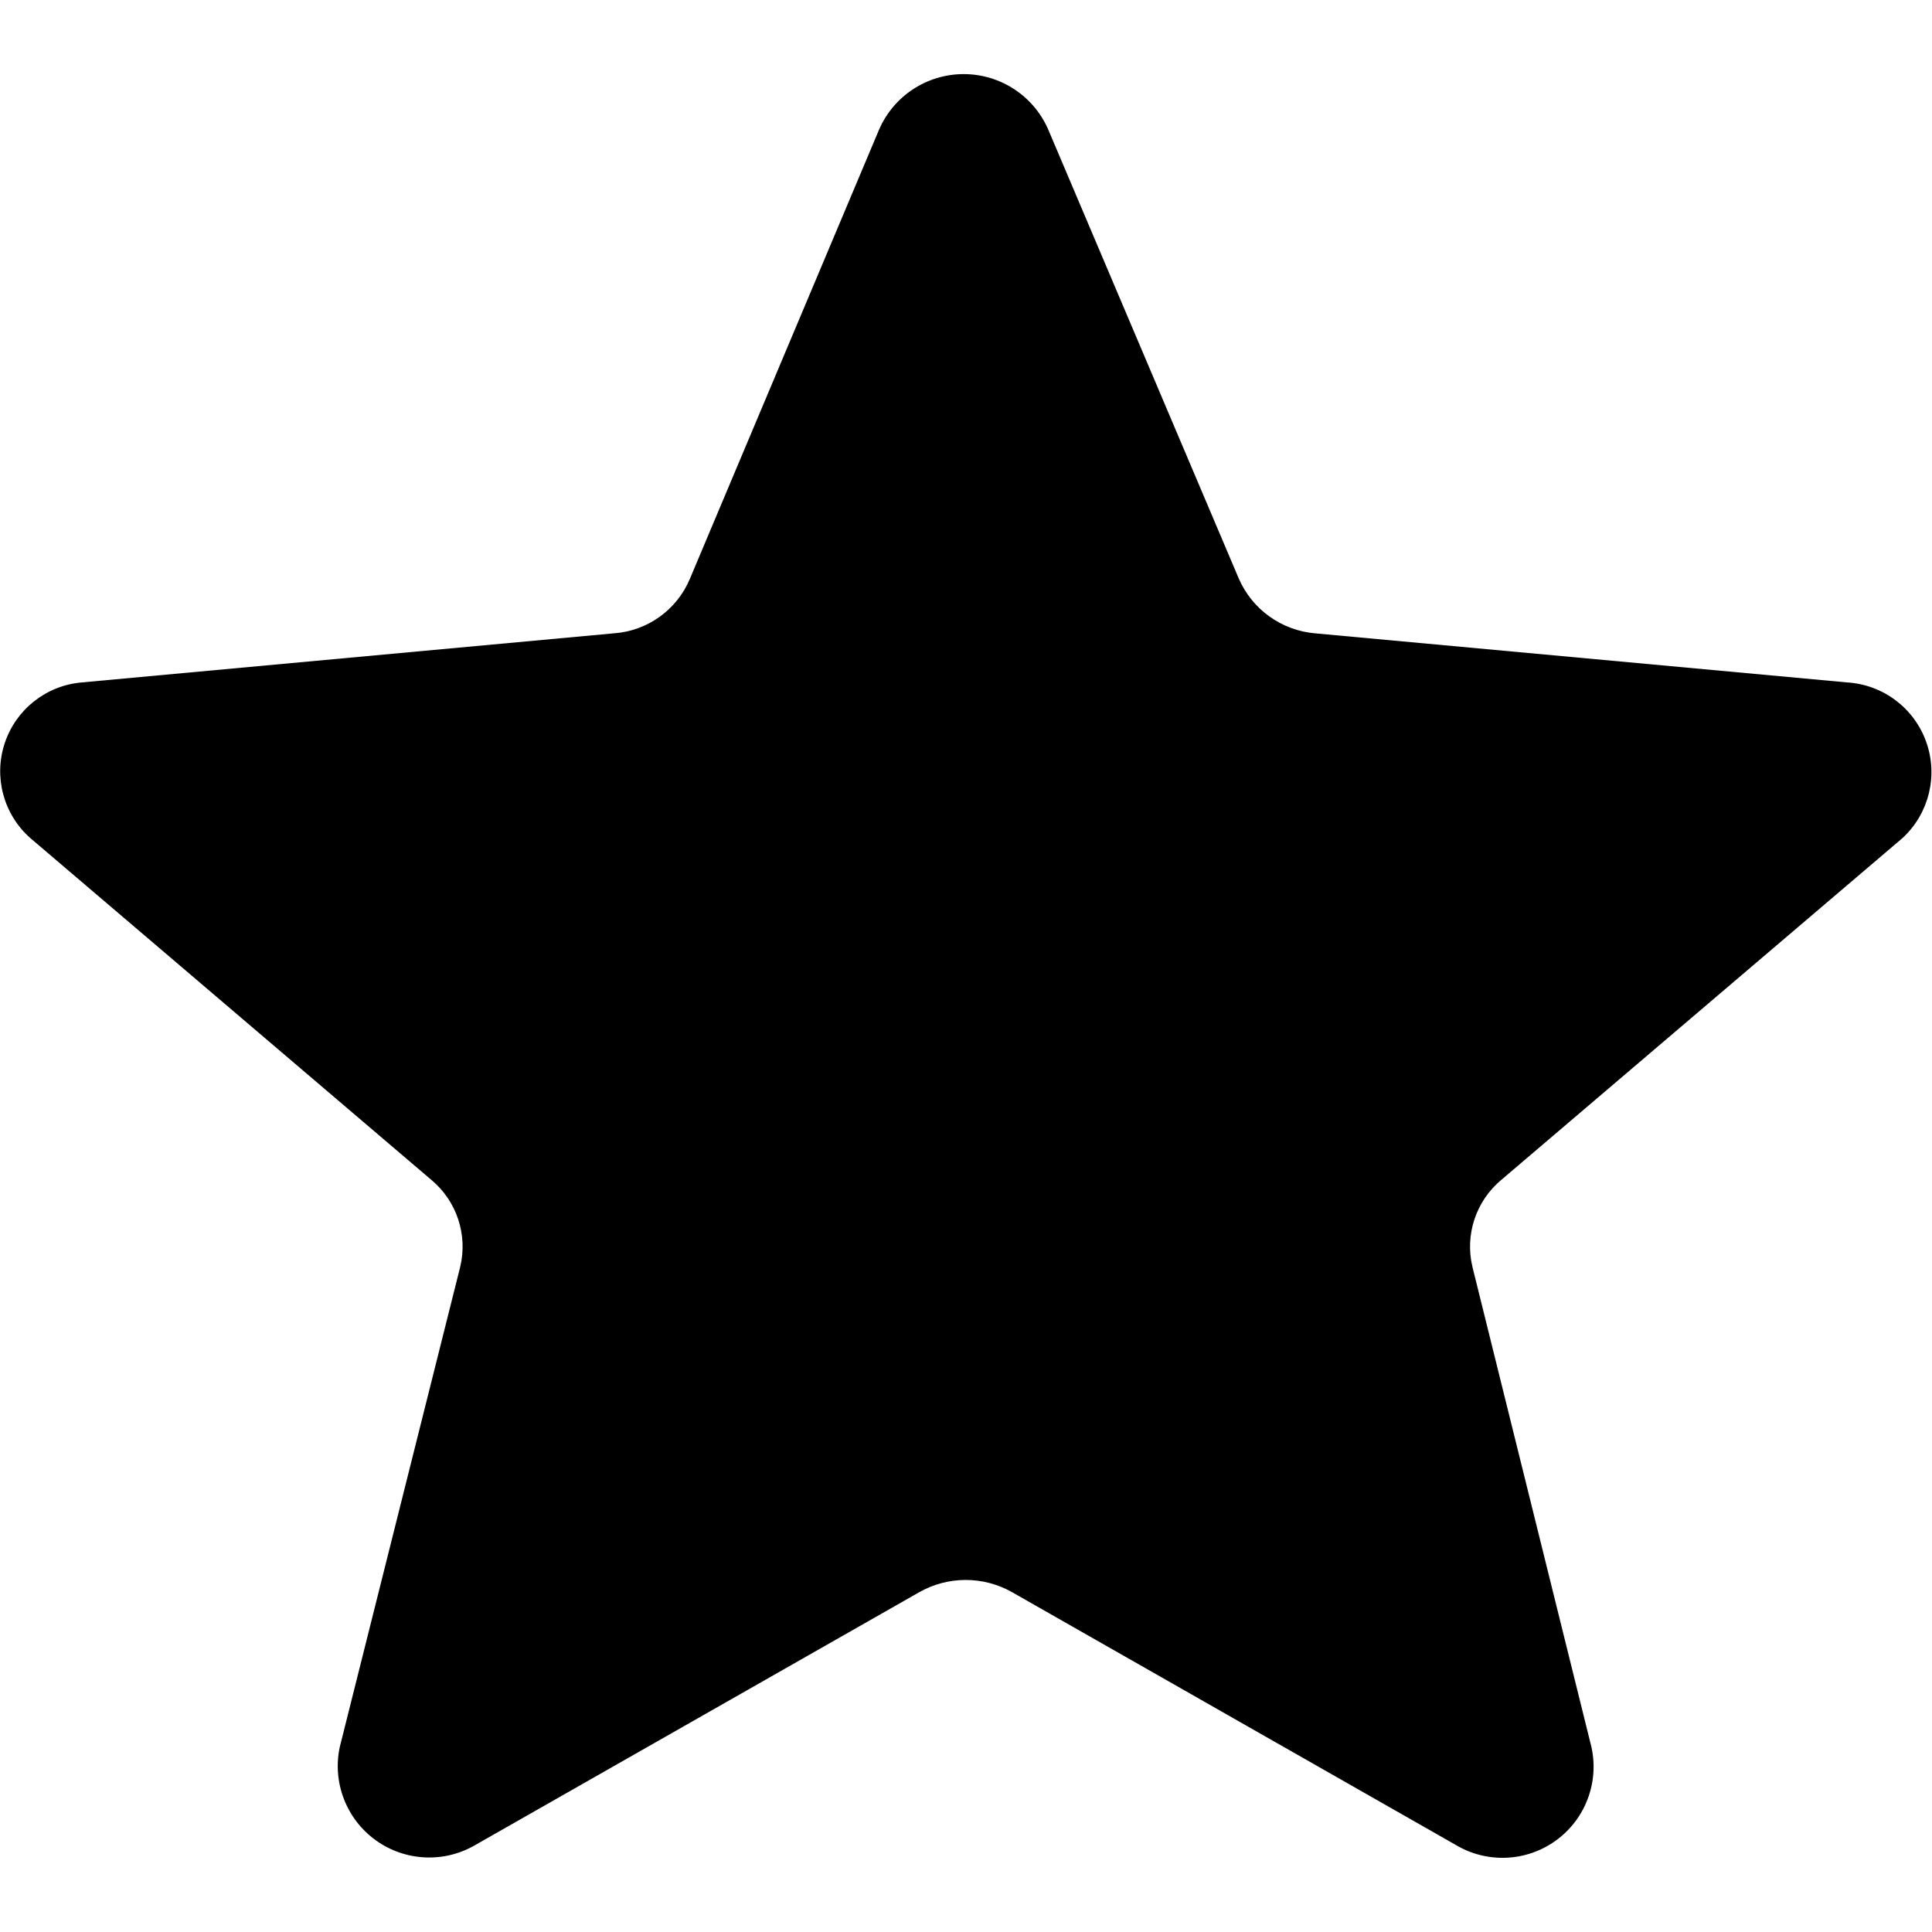
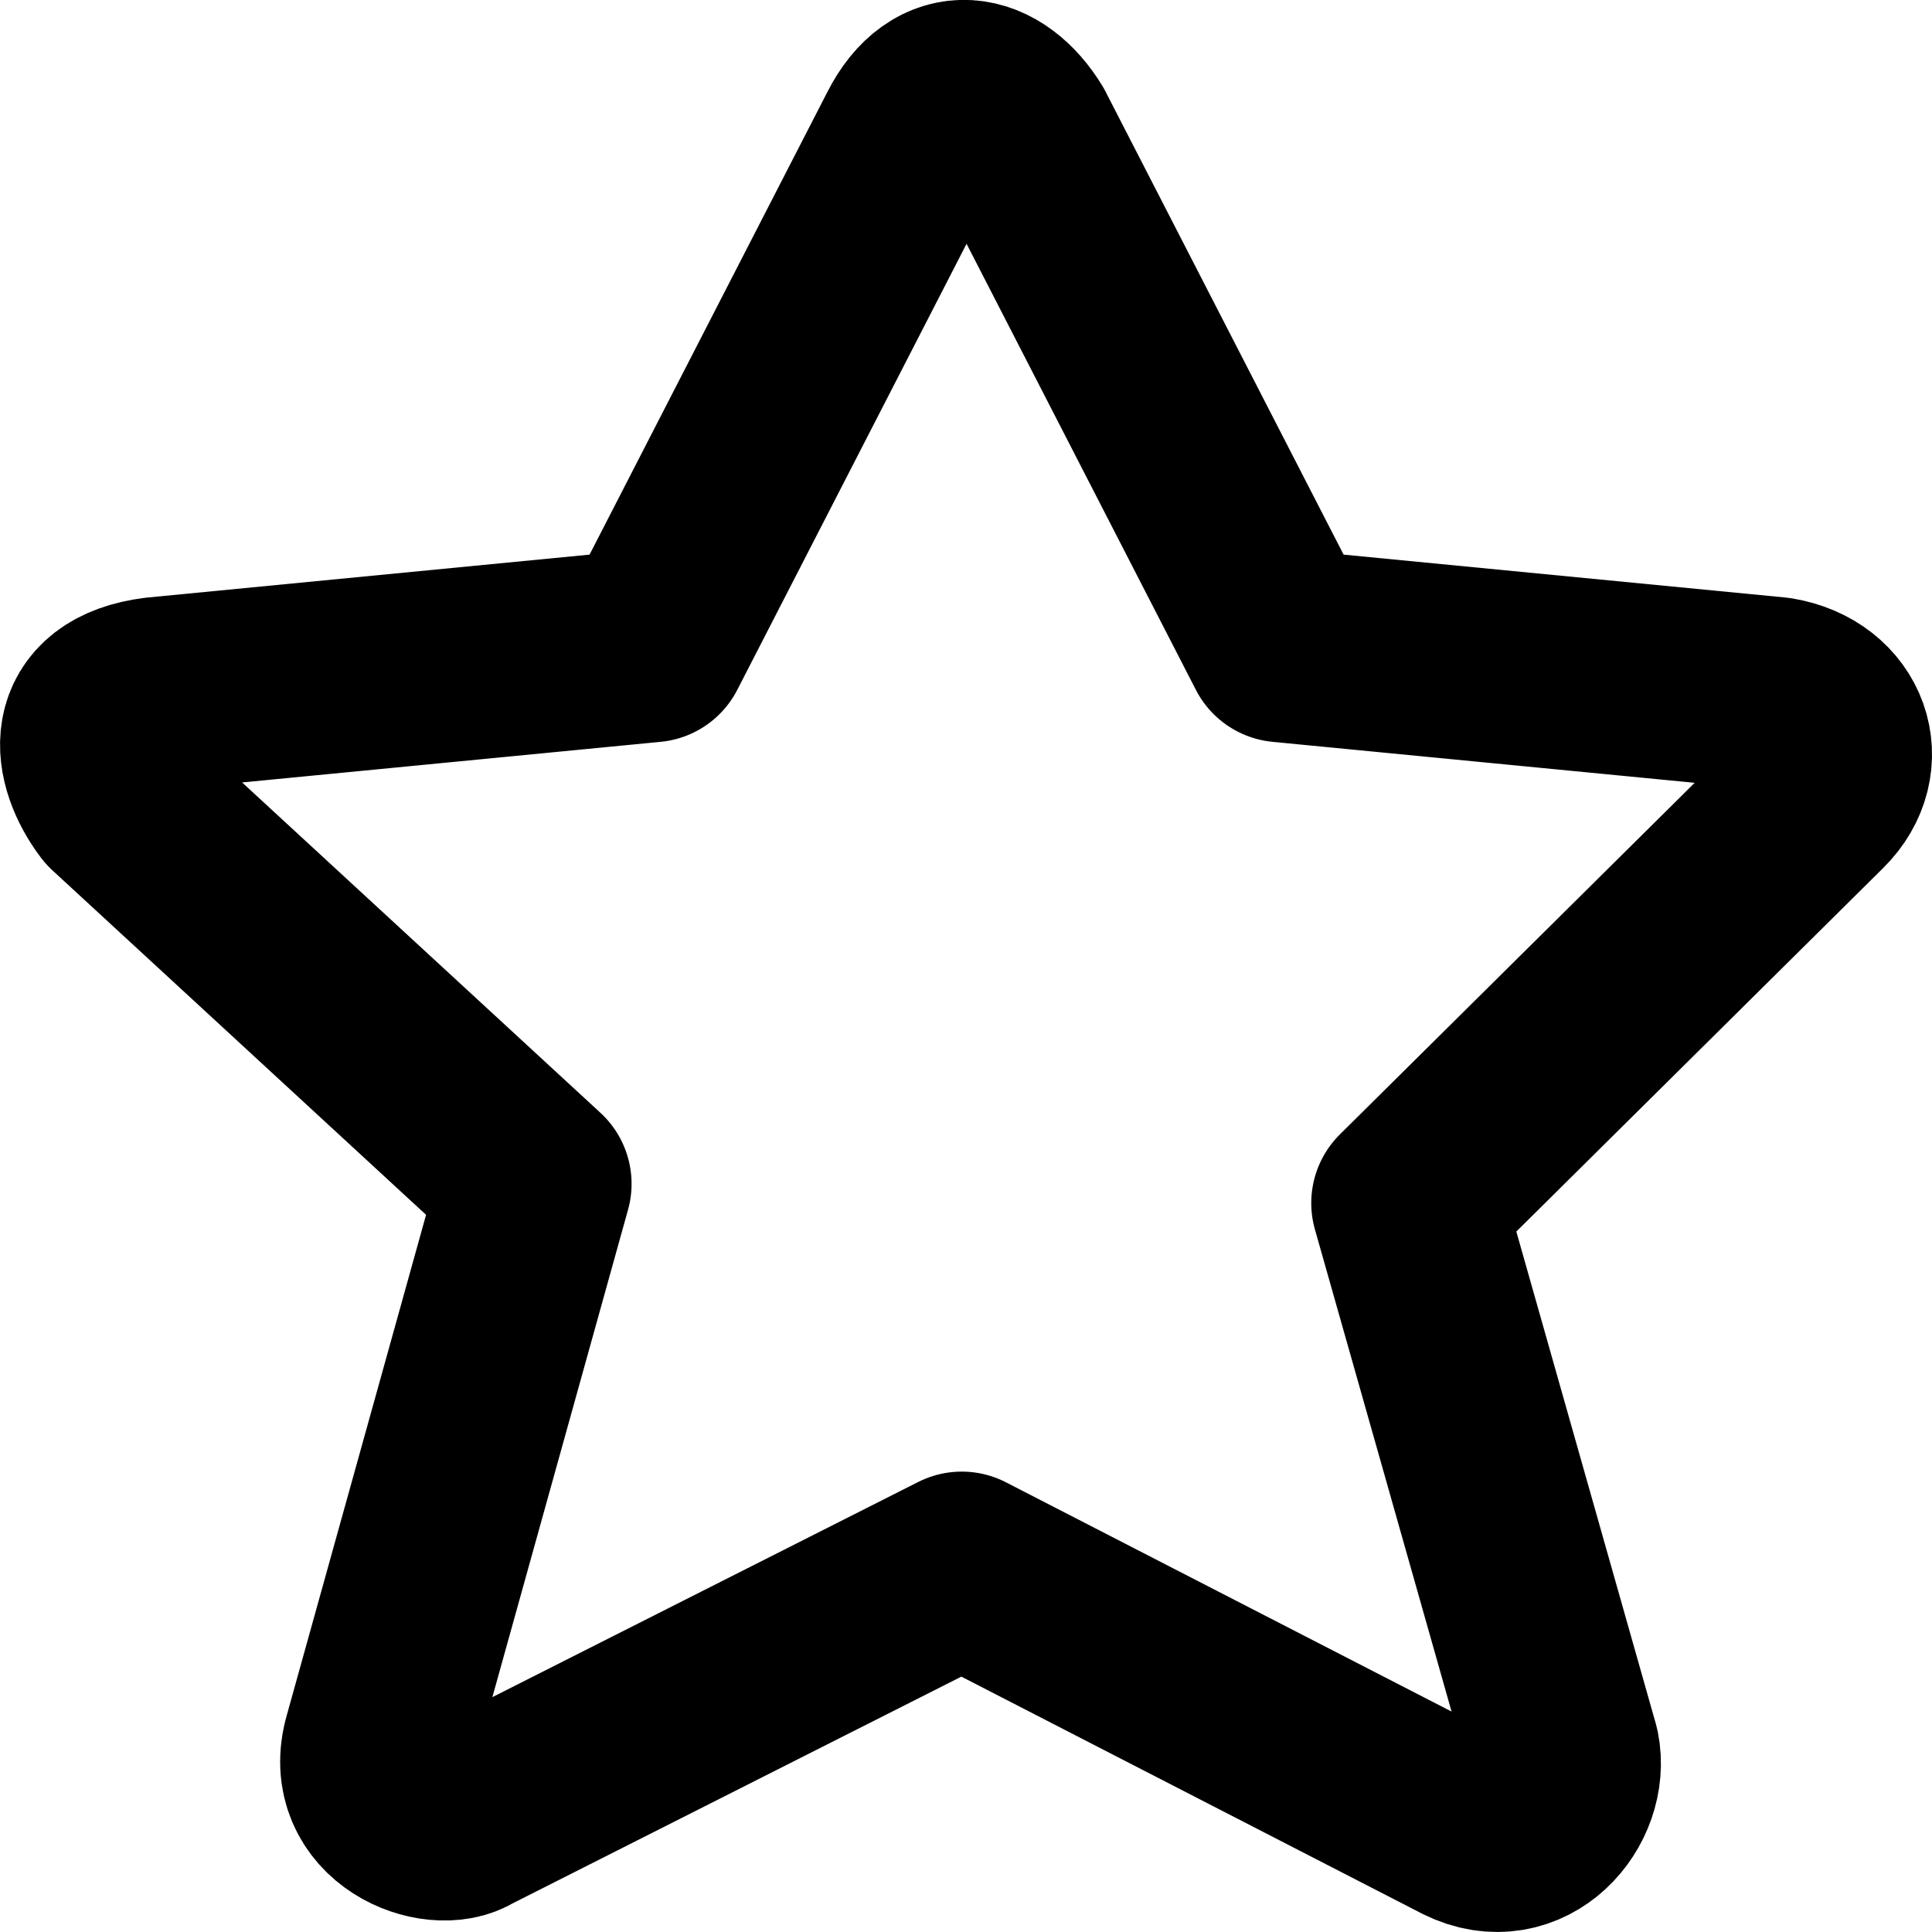
- <svg xmlns="http://www.w3.org/2000/svg" version="1.1" id="Layer_1" x="0" y="0" viewBox="0 0 12 12.004" xml:space="preserve">
-   <path id="star_копия_4" fill="currentColor" d="M11.476 4.24L8.17 3.935a.57.57 0 01-.473-.34L6.513.805a.573.573 0 00-1.051 0l-1.175 2.79a.554.554 0 01-.473.34L.509 4.24a.554.554 0 00-.322.966L2.679 7.33a.54.54 0 01.18.543l-.748 2.982a.568.568 0 00.843.608l2.757-1.57a.585.585 0 01.578 0l2.756 1.57a.566.566 0 00.843-.608l-.739-2.982a.54.54 0 01.18-.543l2.493-2.124a.558.558 0 00-.346-.966z" />
+ <svg xmlns="http://www.w3.org/2000/svg" version="1.1" id="star" x="0" y="0" viewBox="0 0 20 20" xml:space="preserve">
+   <path fill="none" stroke="currentColor" stroke-width="2" stroke-linecap="round" stroke-linejoin="round" d="M10.558 1.411l2.711 5.273 5.12.497c.603.1.804.697.402 1.094l-4.217 4.179 1.607 5.67c.1.498-.402 1.094-1.004.796l-5.221-2.686-5.12 2.587c-.302.198-1.105-.1-.904-.796l1.606-5.77-4.317-3.98c-.3-.397-.401-.994.402-1.094l5.12-.497L9.454 1.41c.301-.597.803-.497 1.104 0h0z" />
</svg>
